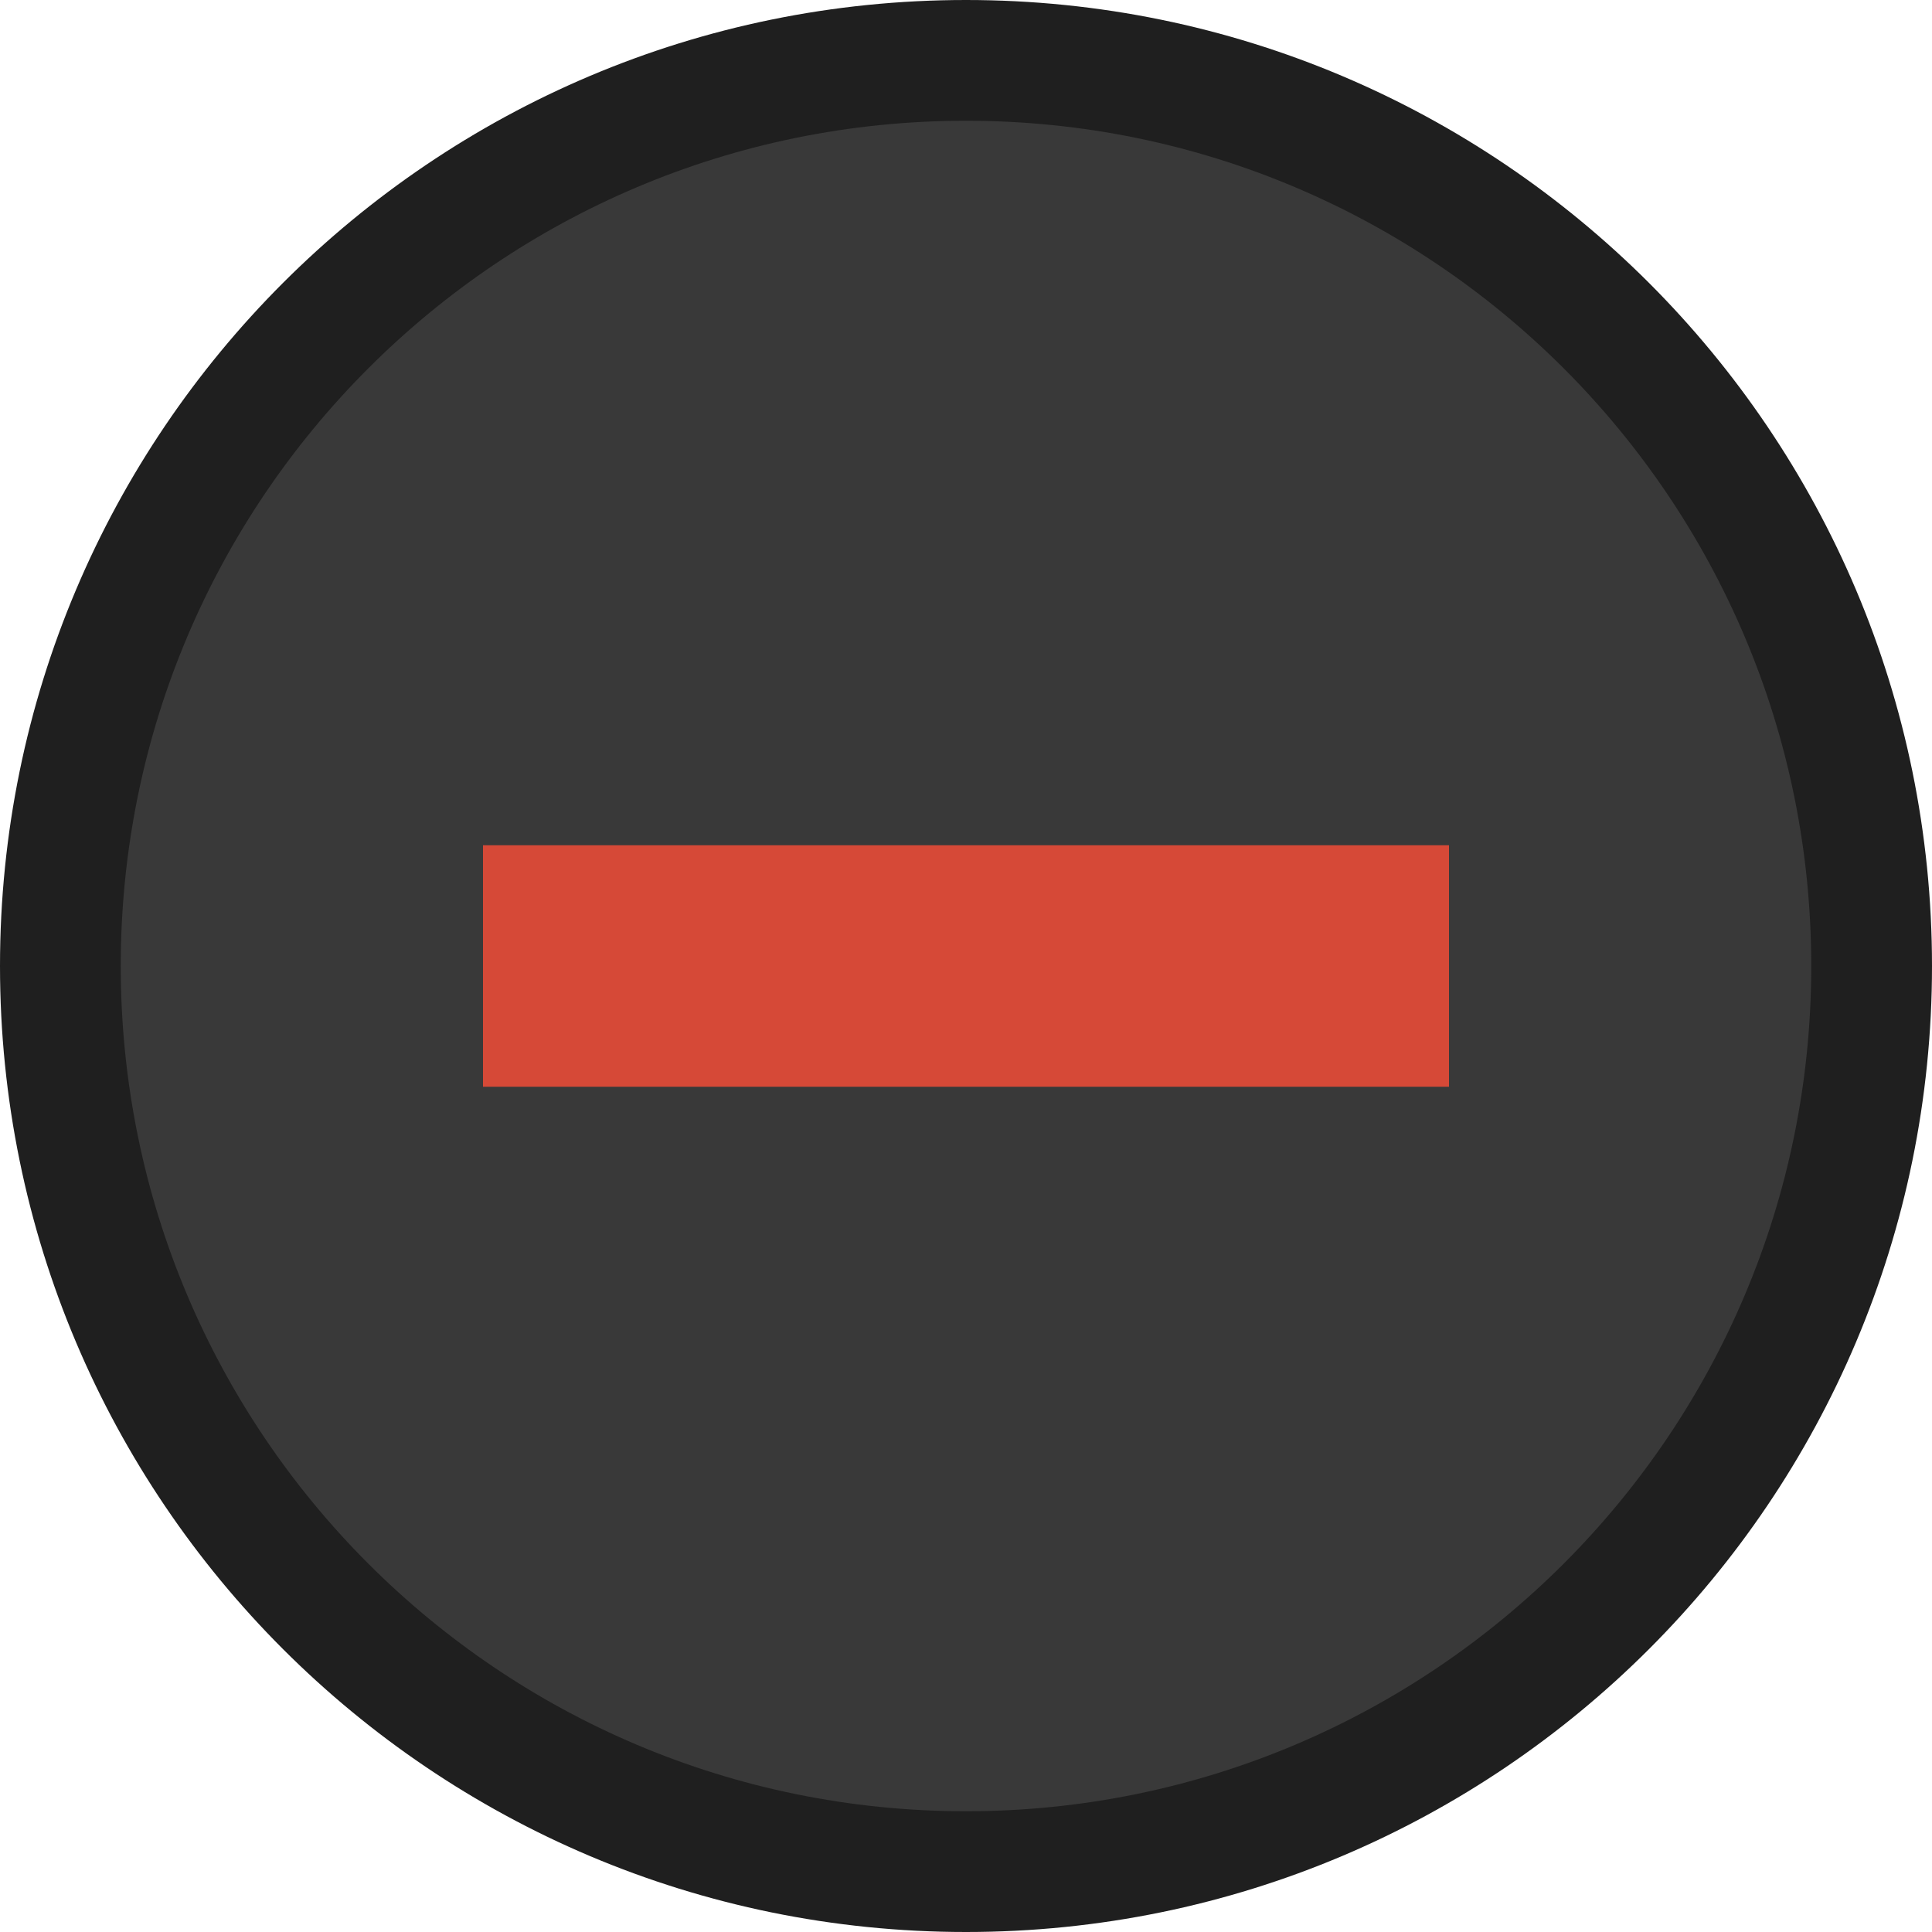
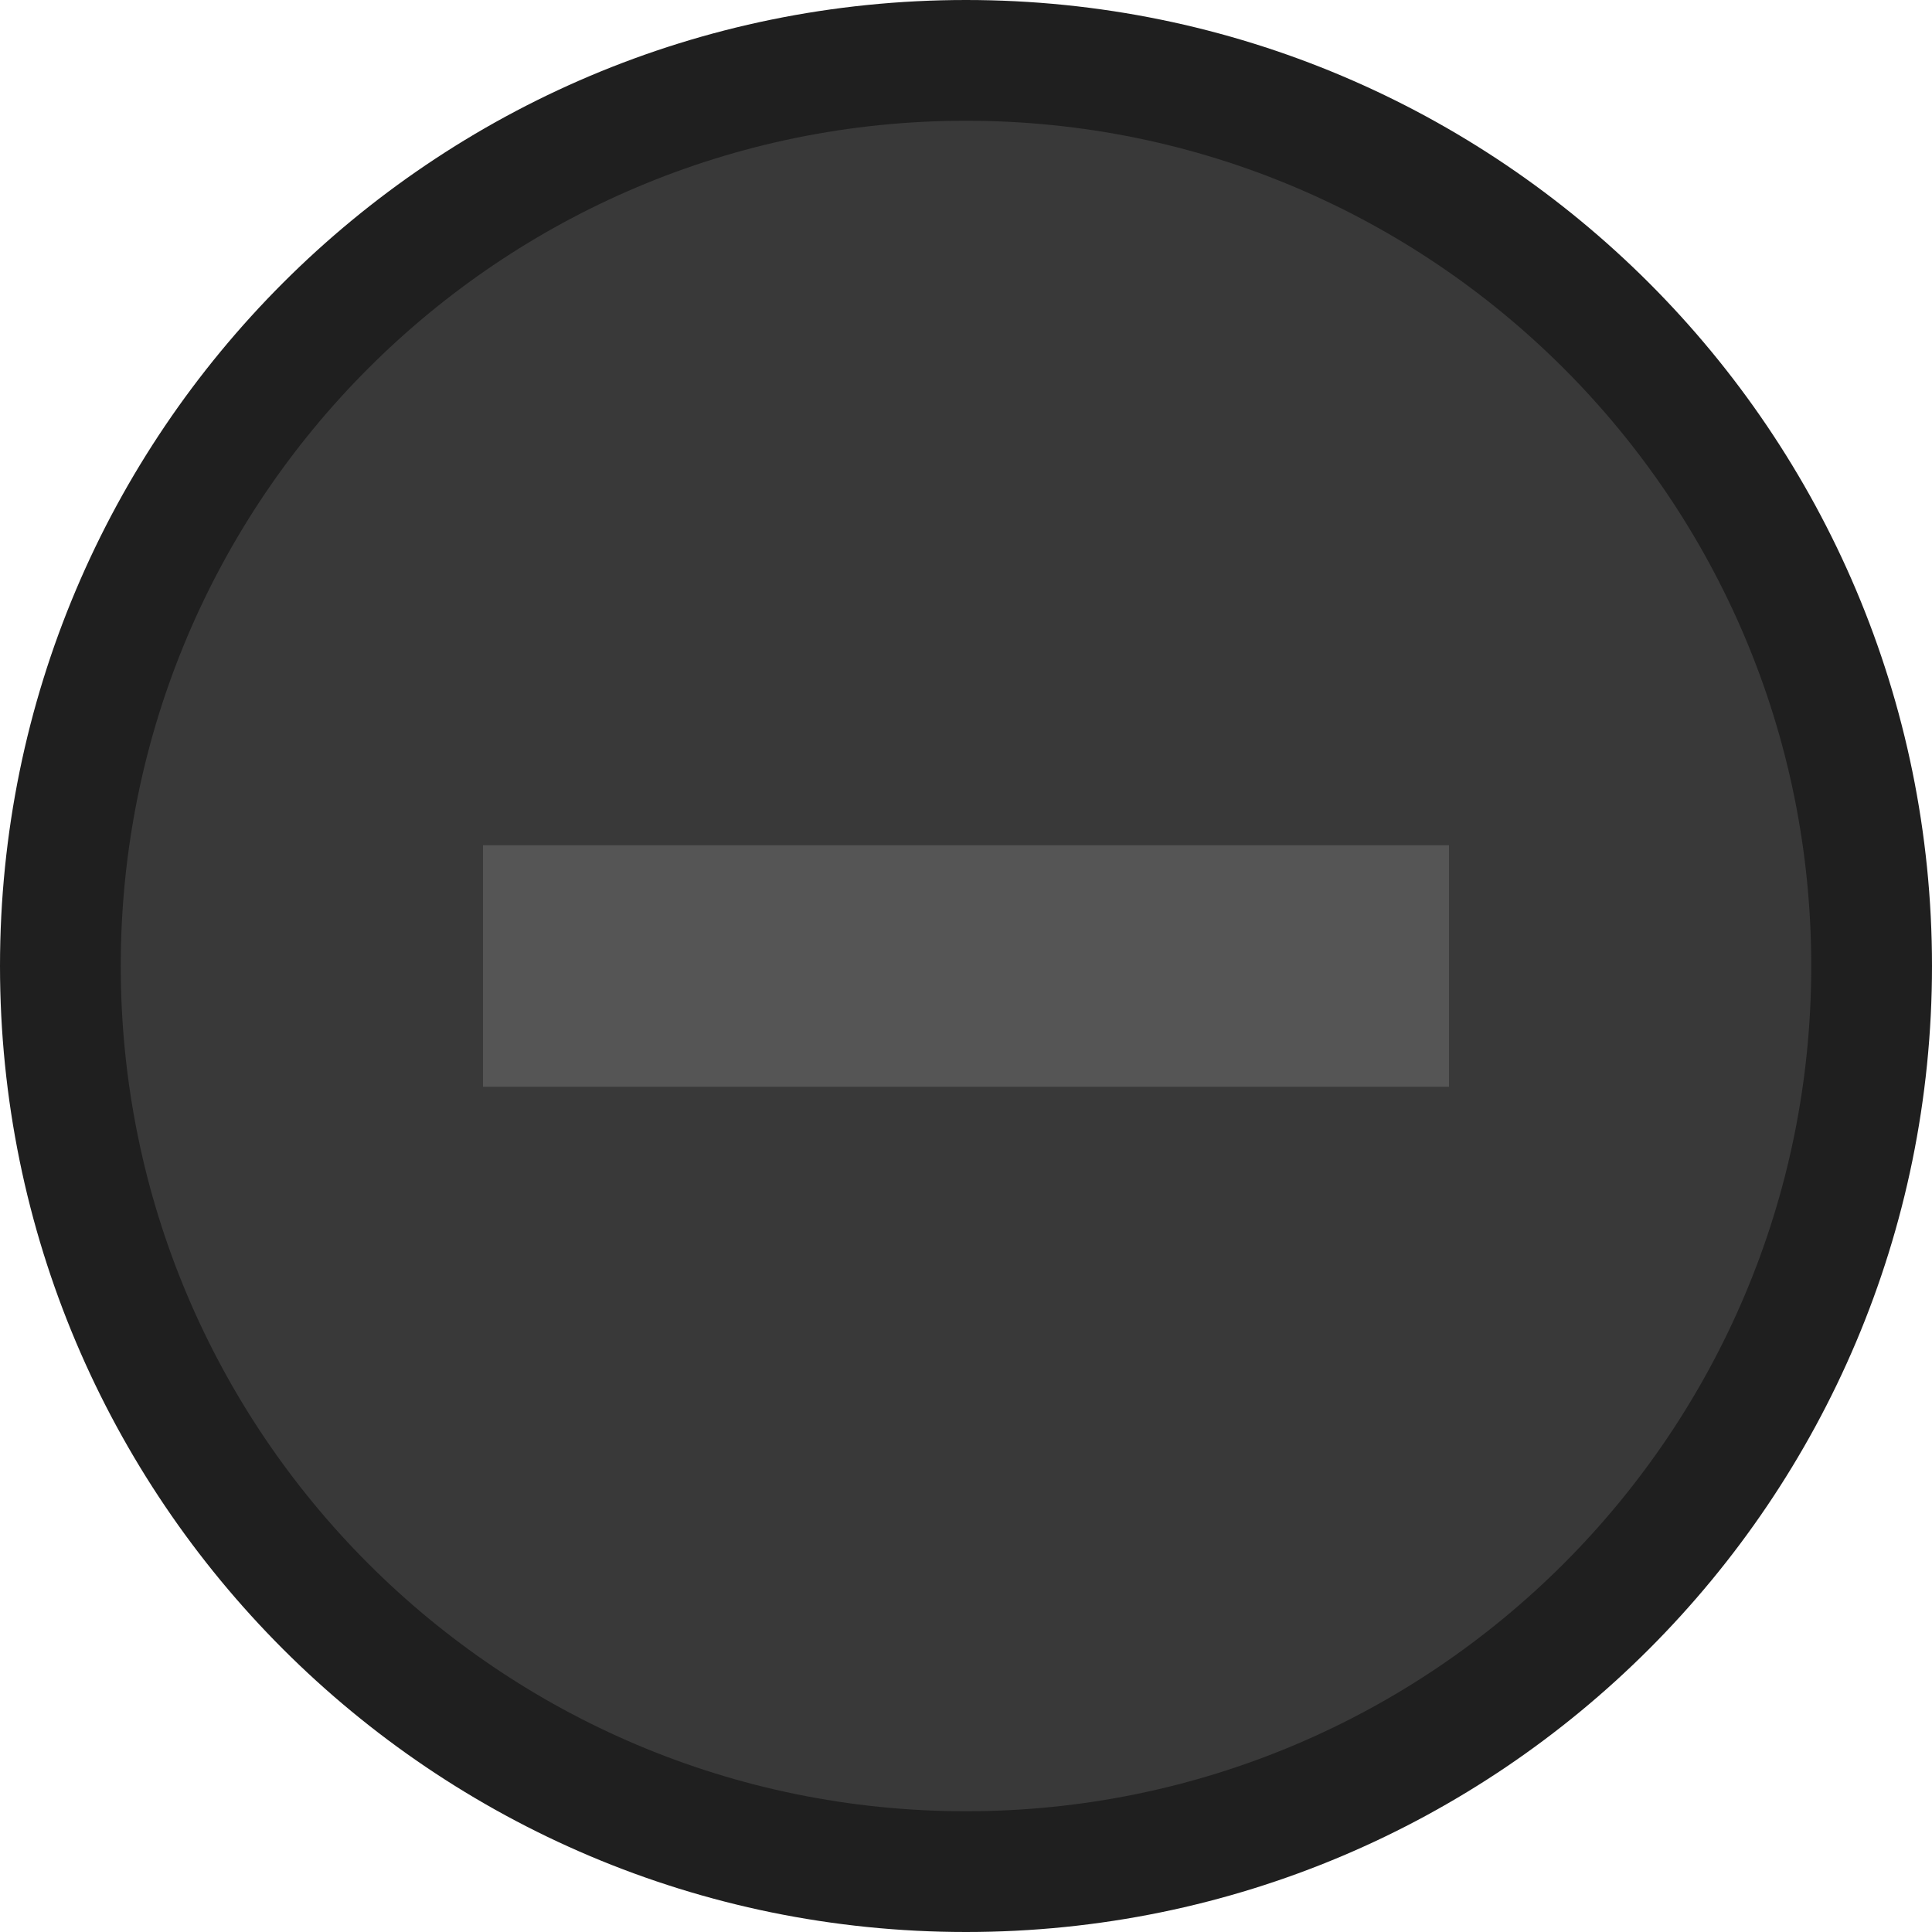
<svg xmlns="http://www.w3.org/2000/svg" viewBox="0 0 16 16">
  <g transform="translate(0 -1036.362)">
    <path style="fill:#393939" d="M 15,8 A 7,7 0 1 1 1,8 7,7 0 1 1 15,8 z" transform="matrix(1.06059 0 0 1.05421 -.46237 1036.085)" />
    <path style="fill:#1f1f1f" d="M 8 0 C 3.582 8.8817842e-16 -3.006854e-17 3.582 0 8 C 0 12.418 3.582 16 8 16 C 12.418 16 16 12.418 16 8 C 16 3.582 12.418 -1.8064254e-15 8 0 z M 8 1 C 11.866 1 15 4.134 15 8 C 15 11.866 11.866 15 8 15 C 4.134 15 1 11.866 1 8 C 1 4.134 4.134 1 8 1 z " transform="translate(0 1036.362)" />
-     <rect width="8" x="4" y="7" height="2" style="fill:#d64937" transform="translate(0 1036.362)" />
+     <rect width="8" x="4" y="7" height="2" style="fill:#555" transform="translate(0 1036.362)" />
  </g>
</svg>
